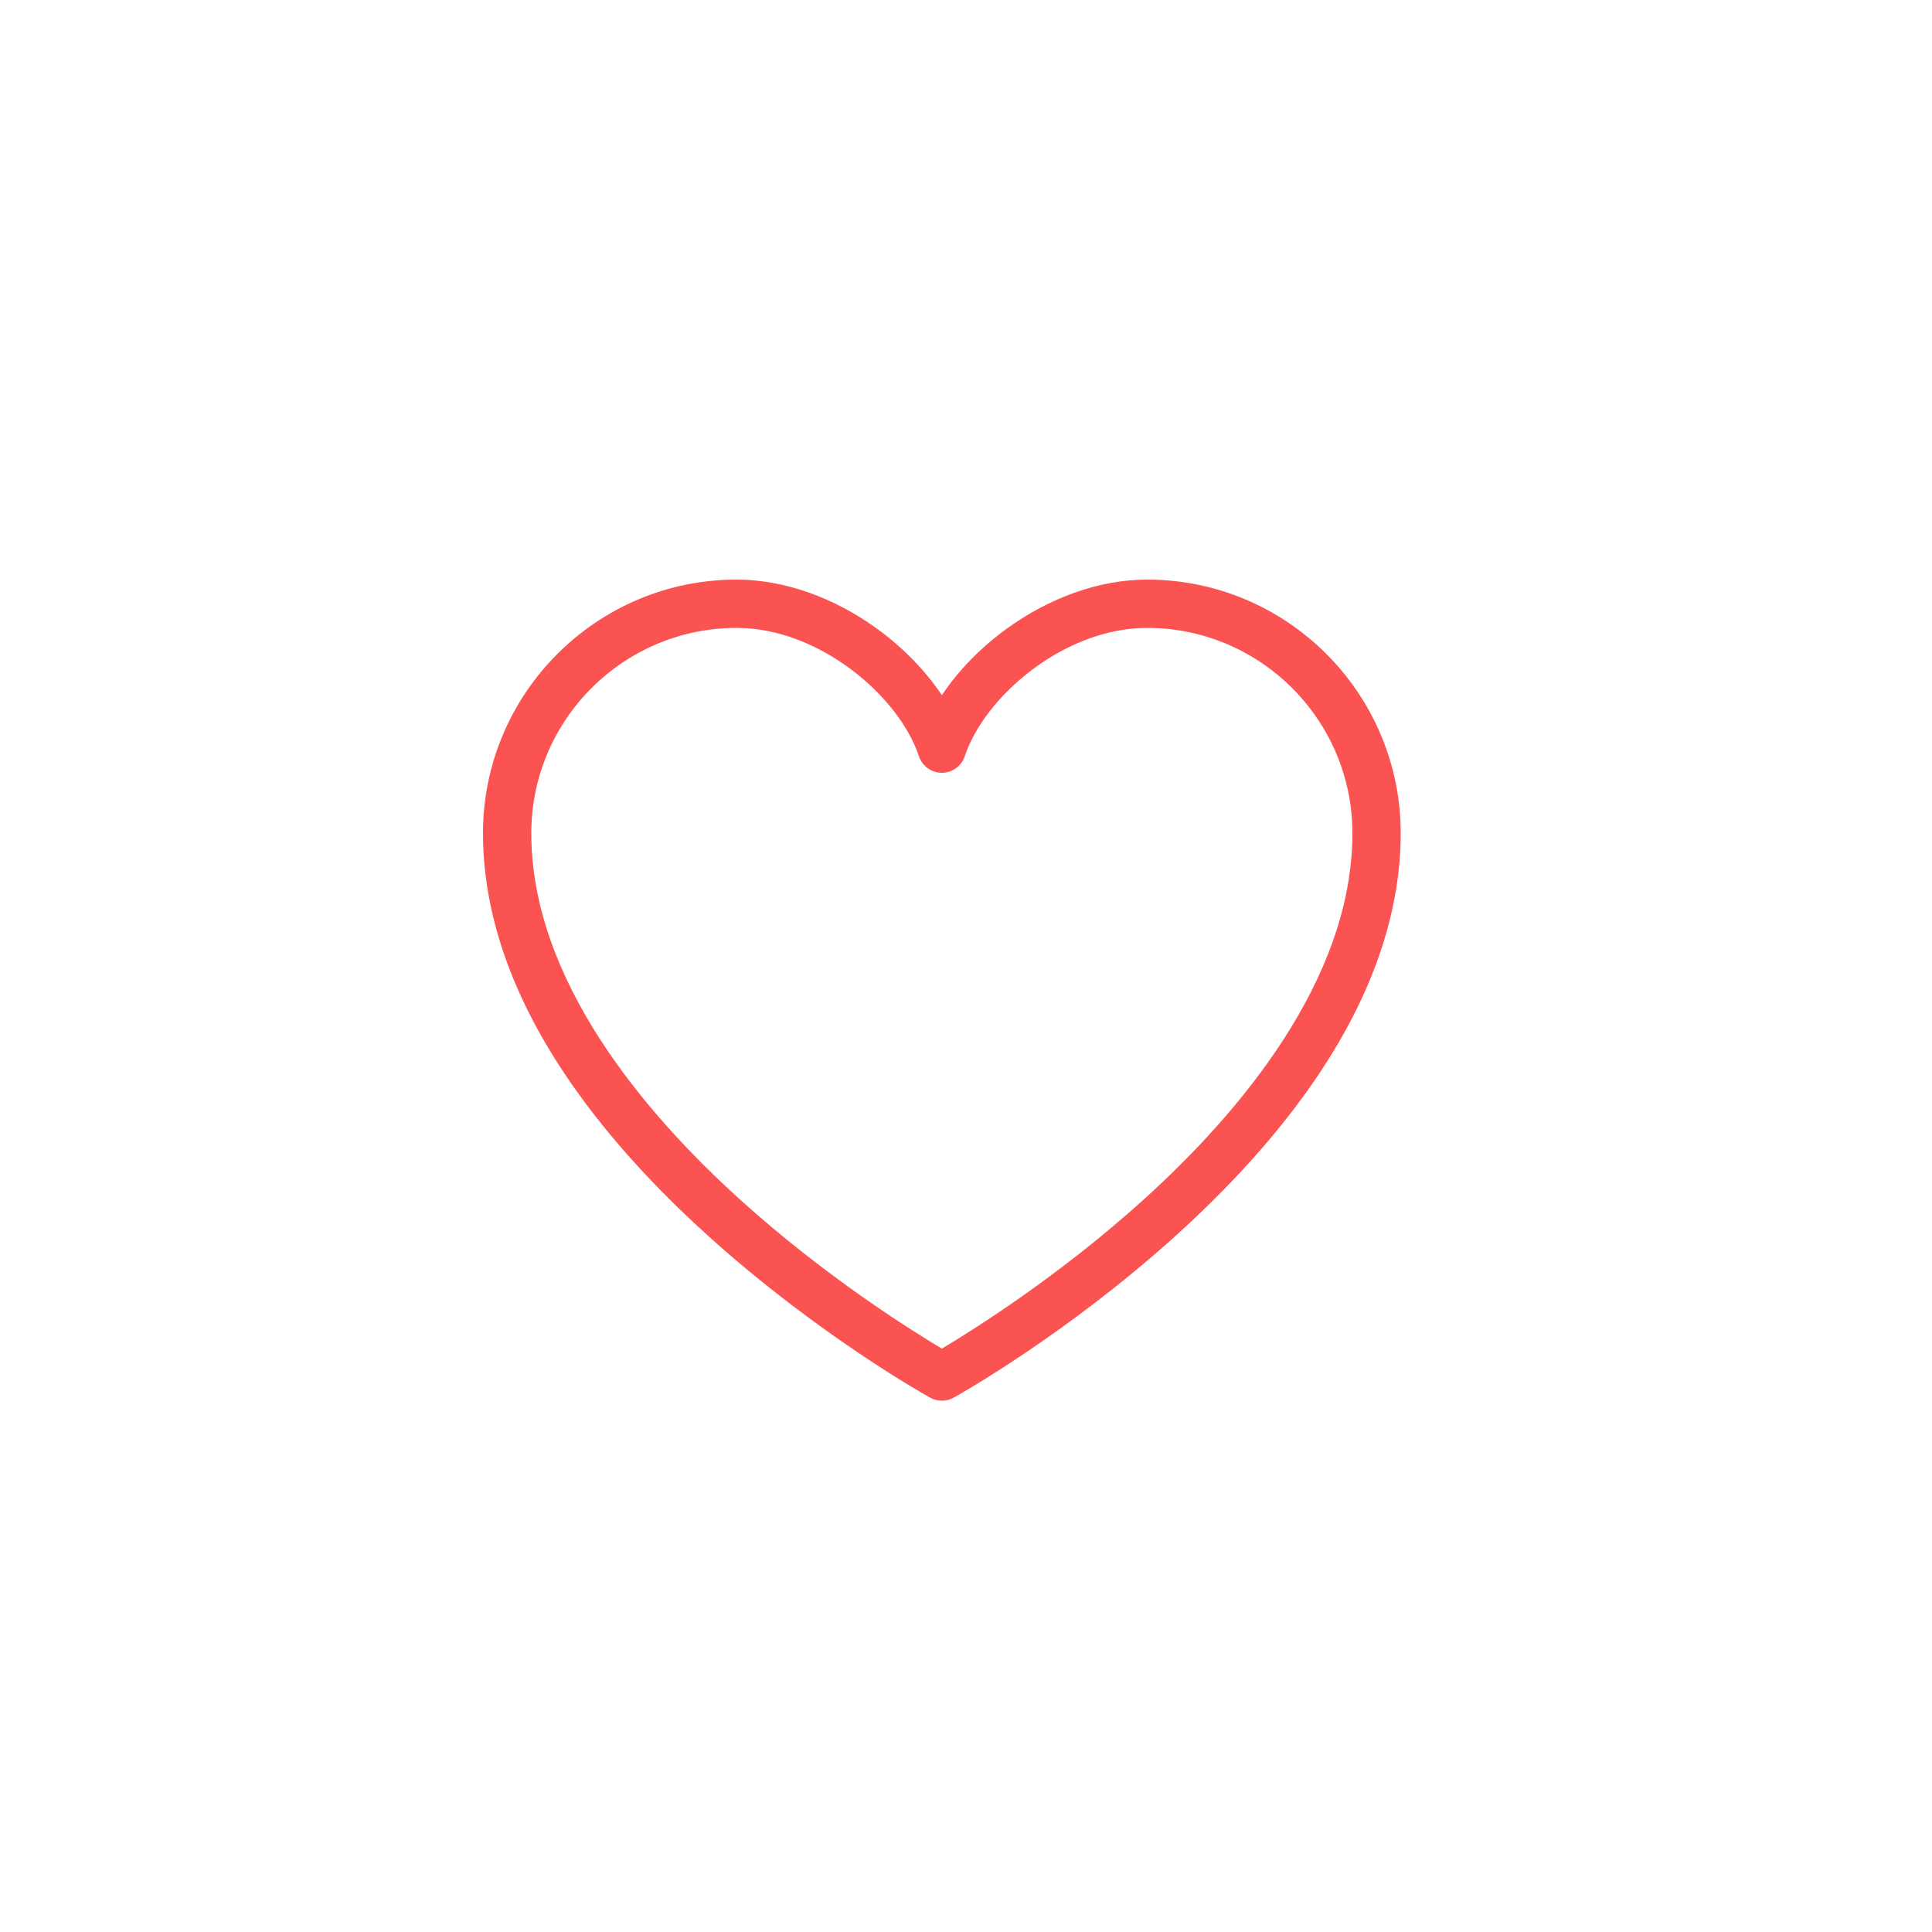
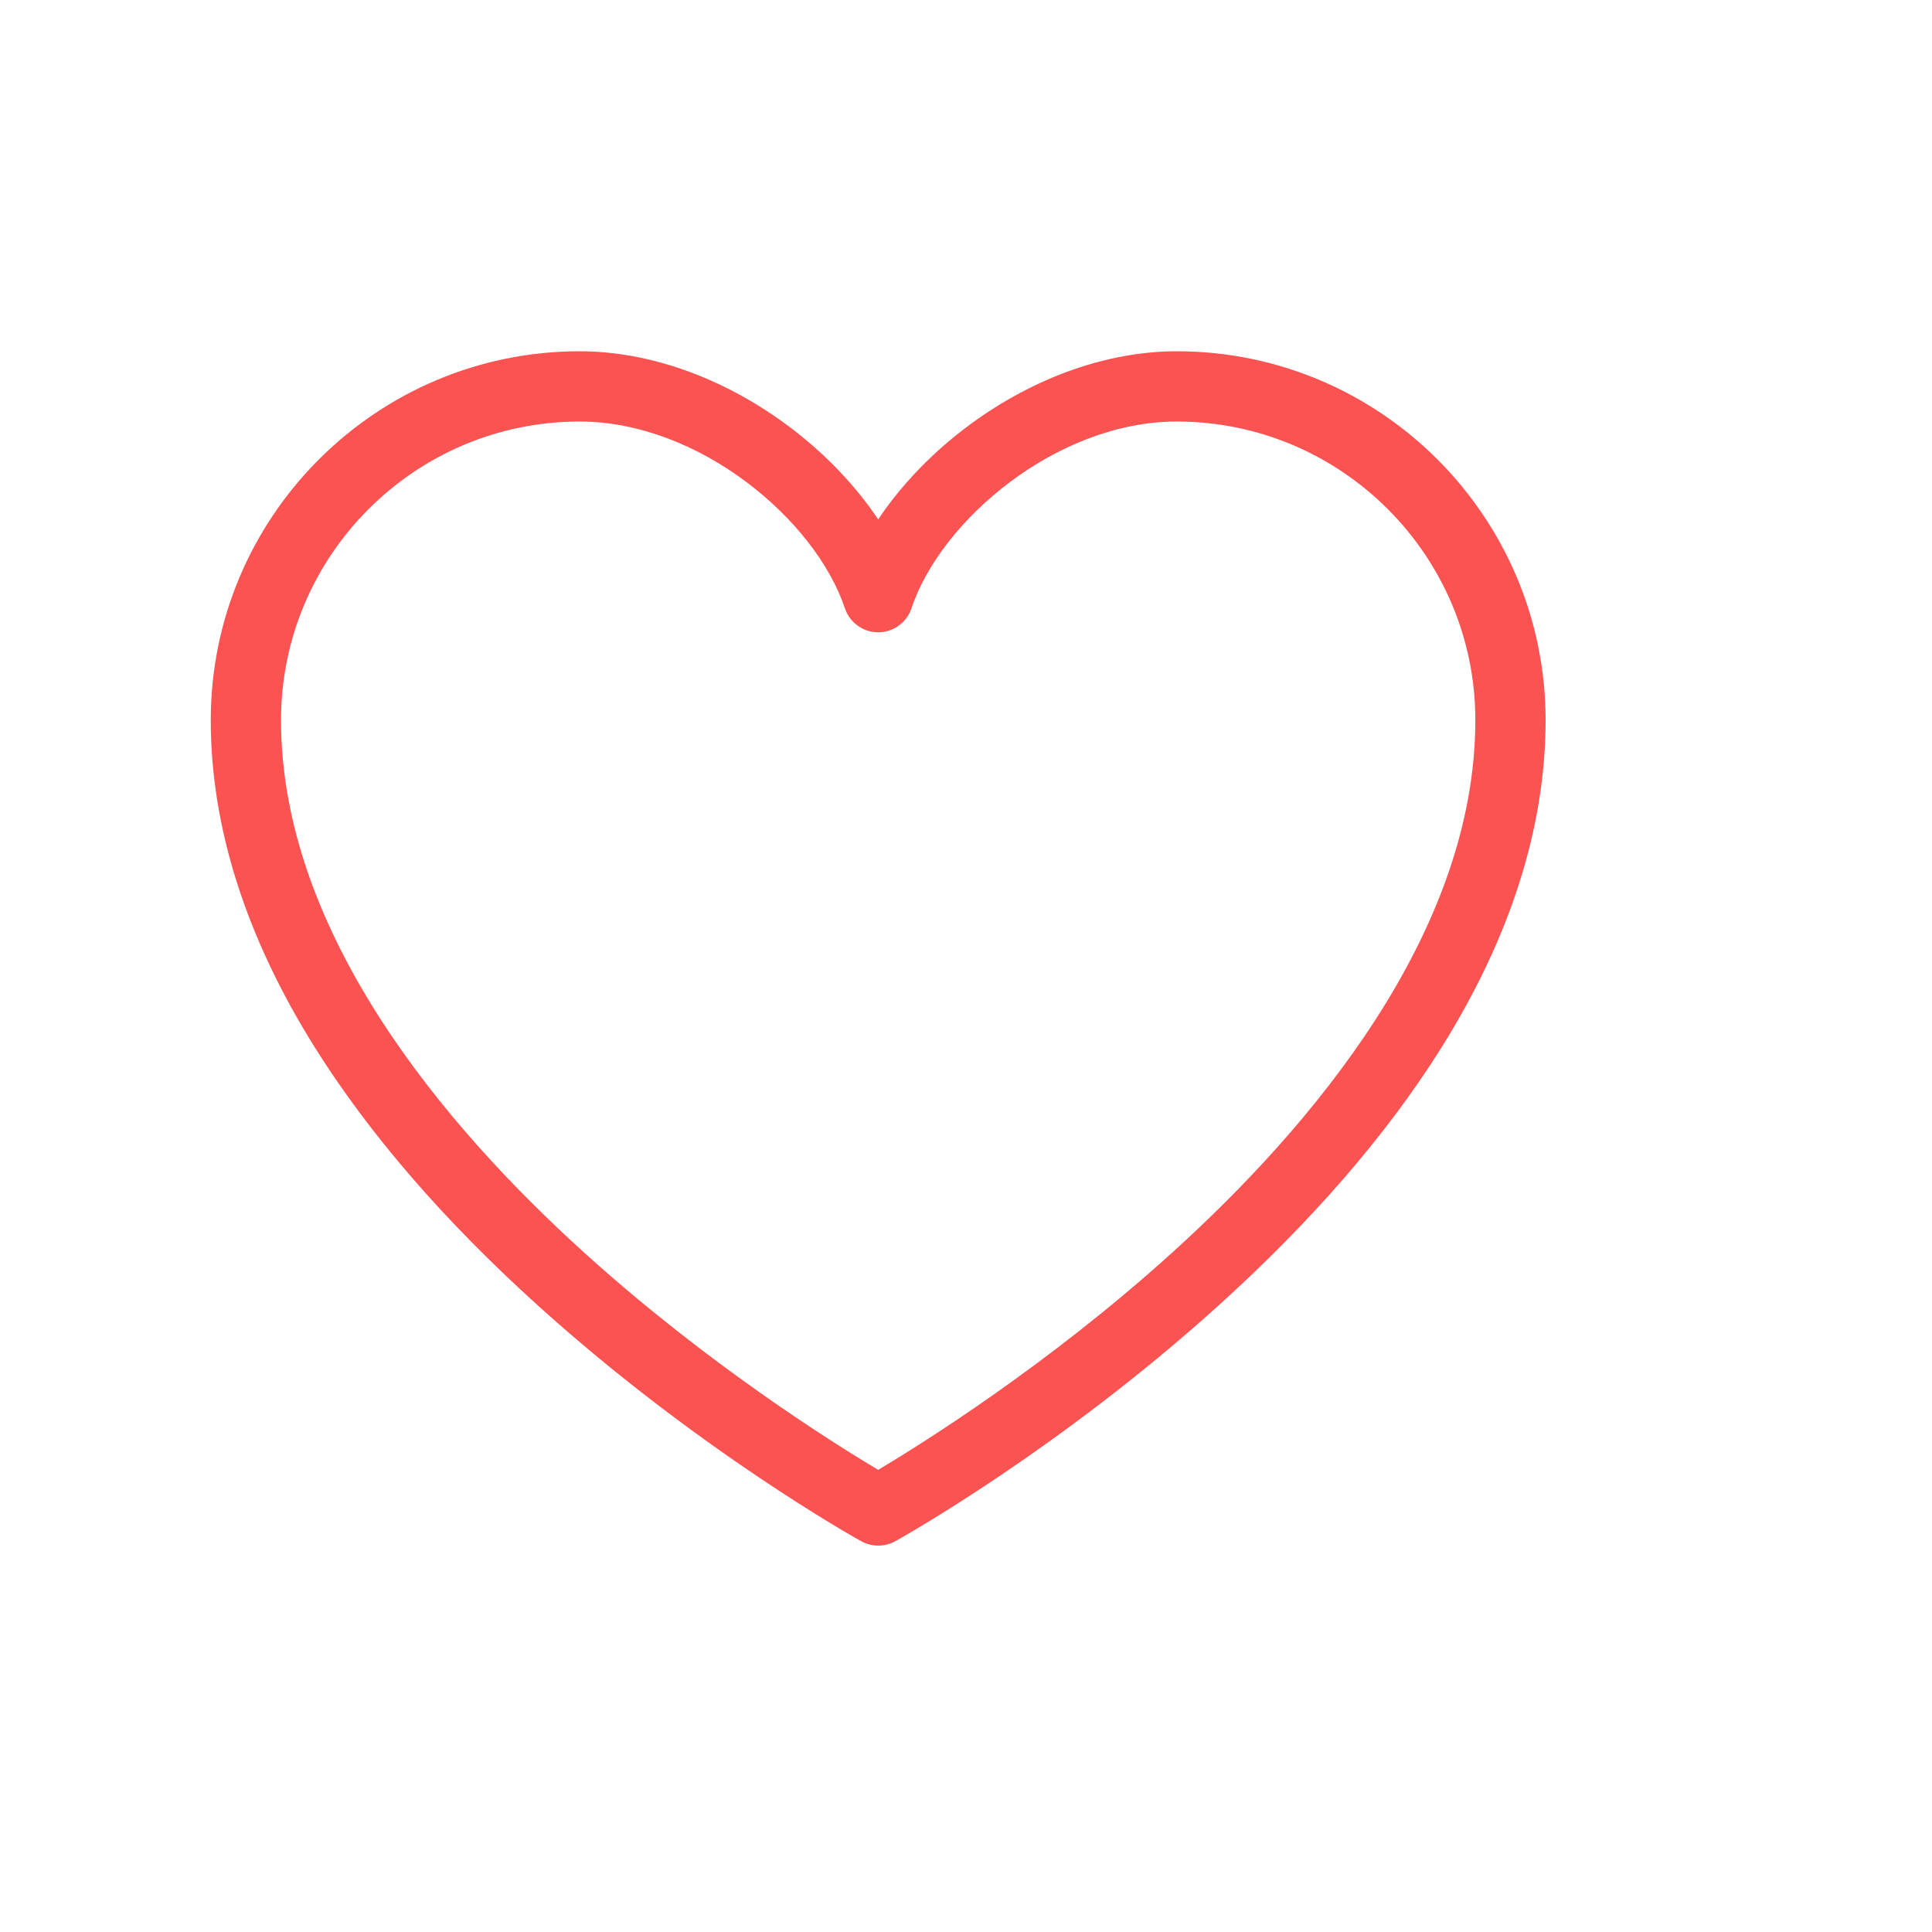
- <svg xmlns="http://www.w3.org/2000/svg" version="1.1" width="35" height="35" viewBox="-10 -10 40 40">
+ <svg xmlns="http://www.w3.org/2000/svg" version="1.1" width="30" height="30" viewBox="-3 -3 27.5 27.5">
  <path fill="#FB5252" d="M9.5 19c-0.084 0-0.167-0.021-0.243-0.063-0.094-0.052-2.326-1.301-4.592-3.347-1.341-1.21-2.411-2.448-3.183-3.68-0.984-1.571-1.482-3.139-1.482-4.66 0-2.895 2.355-5.25 5.25-5.25 0.98 0 2.021 0.367 2.931 1.034 0.532 0.39 0.985 0.86 1.319 1.359 0.334-0.499 0.787-0.969 1.319-1.359 0.91-0.667 1.951-1.034 2.931-1.034 2.895 0 5.25 2.355 5.25 5.25 0 1.521-0.499 3.089-1.482 4.66-0.771 1.232-1.842 2.47-3.182 3.68-2.266 2.046-4.498 3.295-4.592 3.347-0.076 0.042-0.159 0.063-0.243 0.063zM5.25 3c-2.343 0-4.25 1.907-4.25 4.25 0 3.040 2.35 5.802 4.321 7.585 1.76 1.592 3.544 2.708 4.179 3.087 0.635-0.379 2.419-1.495 4.179-3.087 1.971-1.782 4.321-4.545 4.321-7.585 0-2.343-1.907-4.25-4.25-4.25-1.703 0-3.357 1.401-3.776 2.658-0.068 0.204-0.259 0.342-0.474 0.342s-0.406-0.138-0.474-0.342c-0.419-1.257-2.073-2.658-3.776-2.658z" />
</svg>
